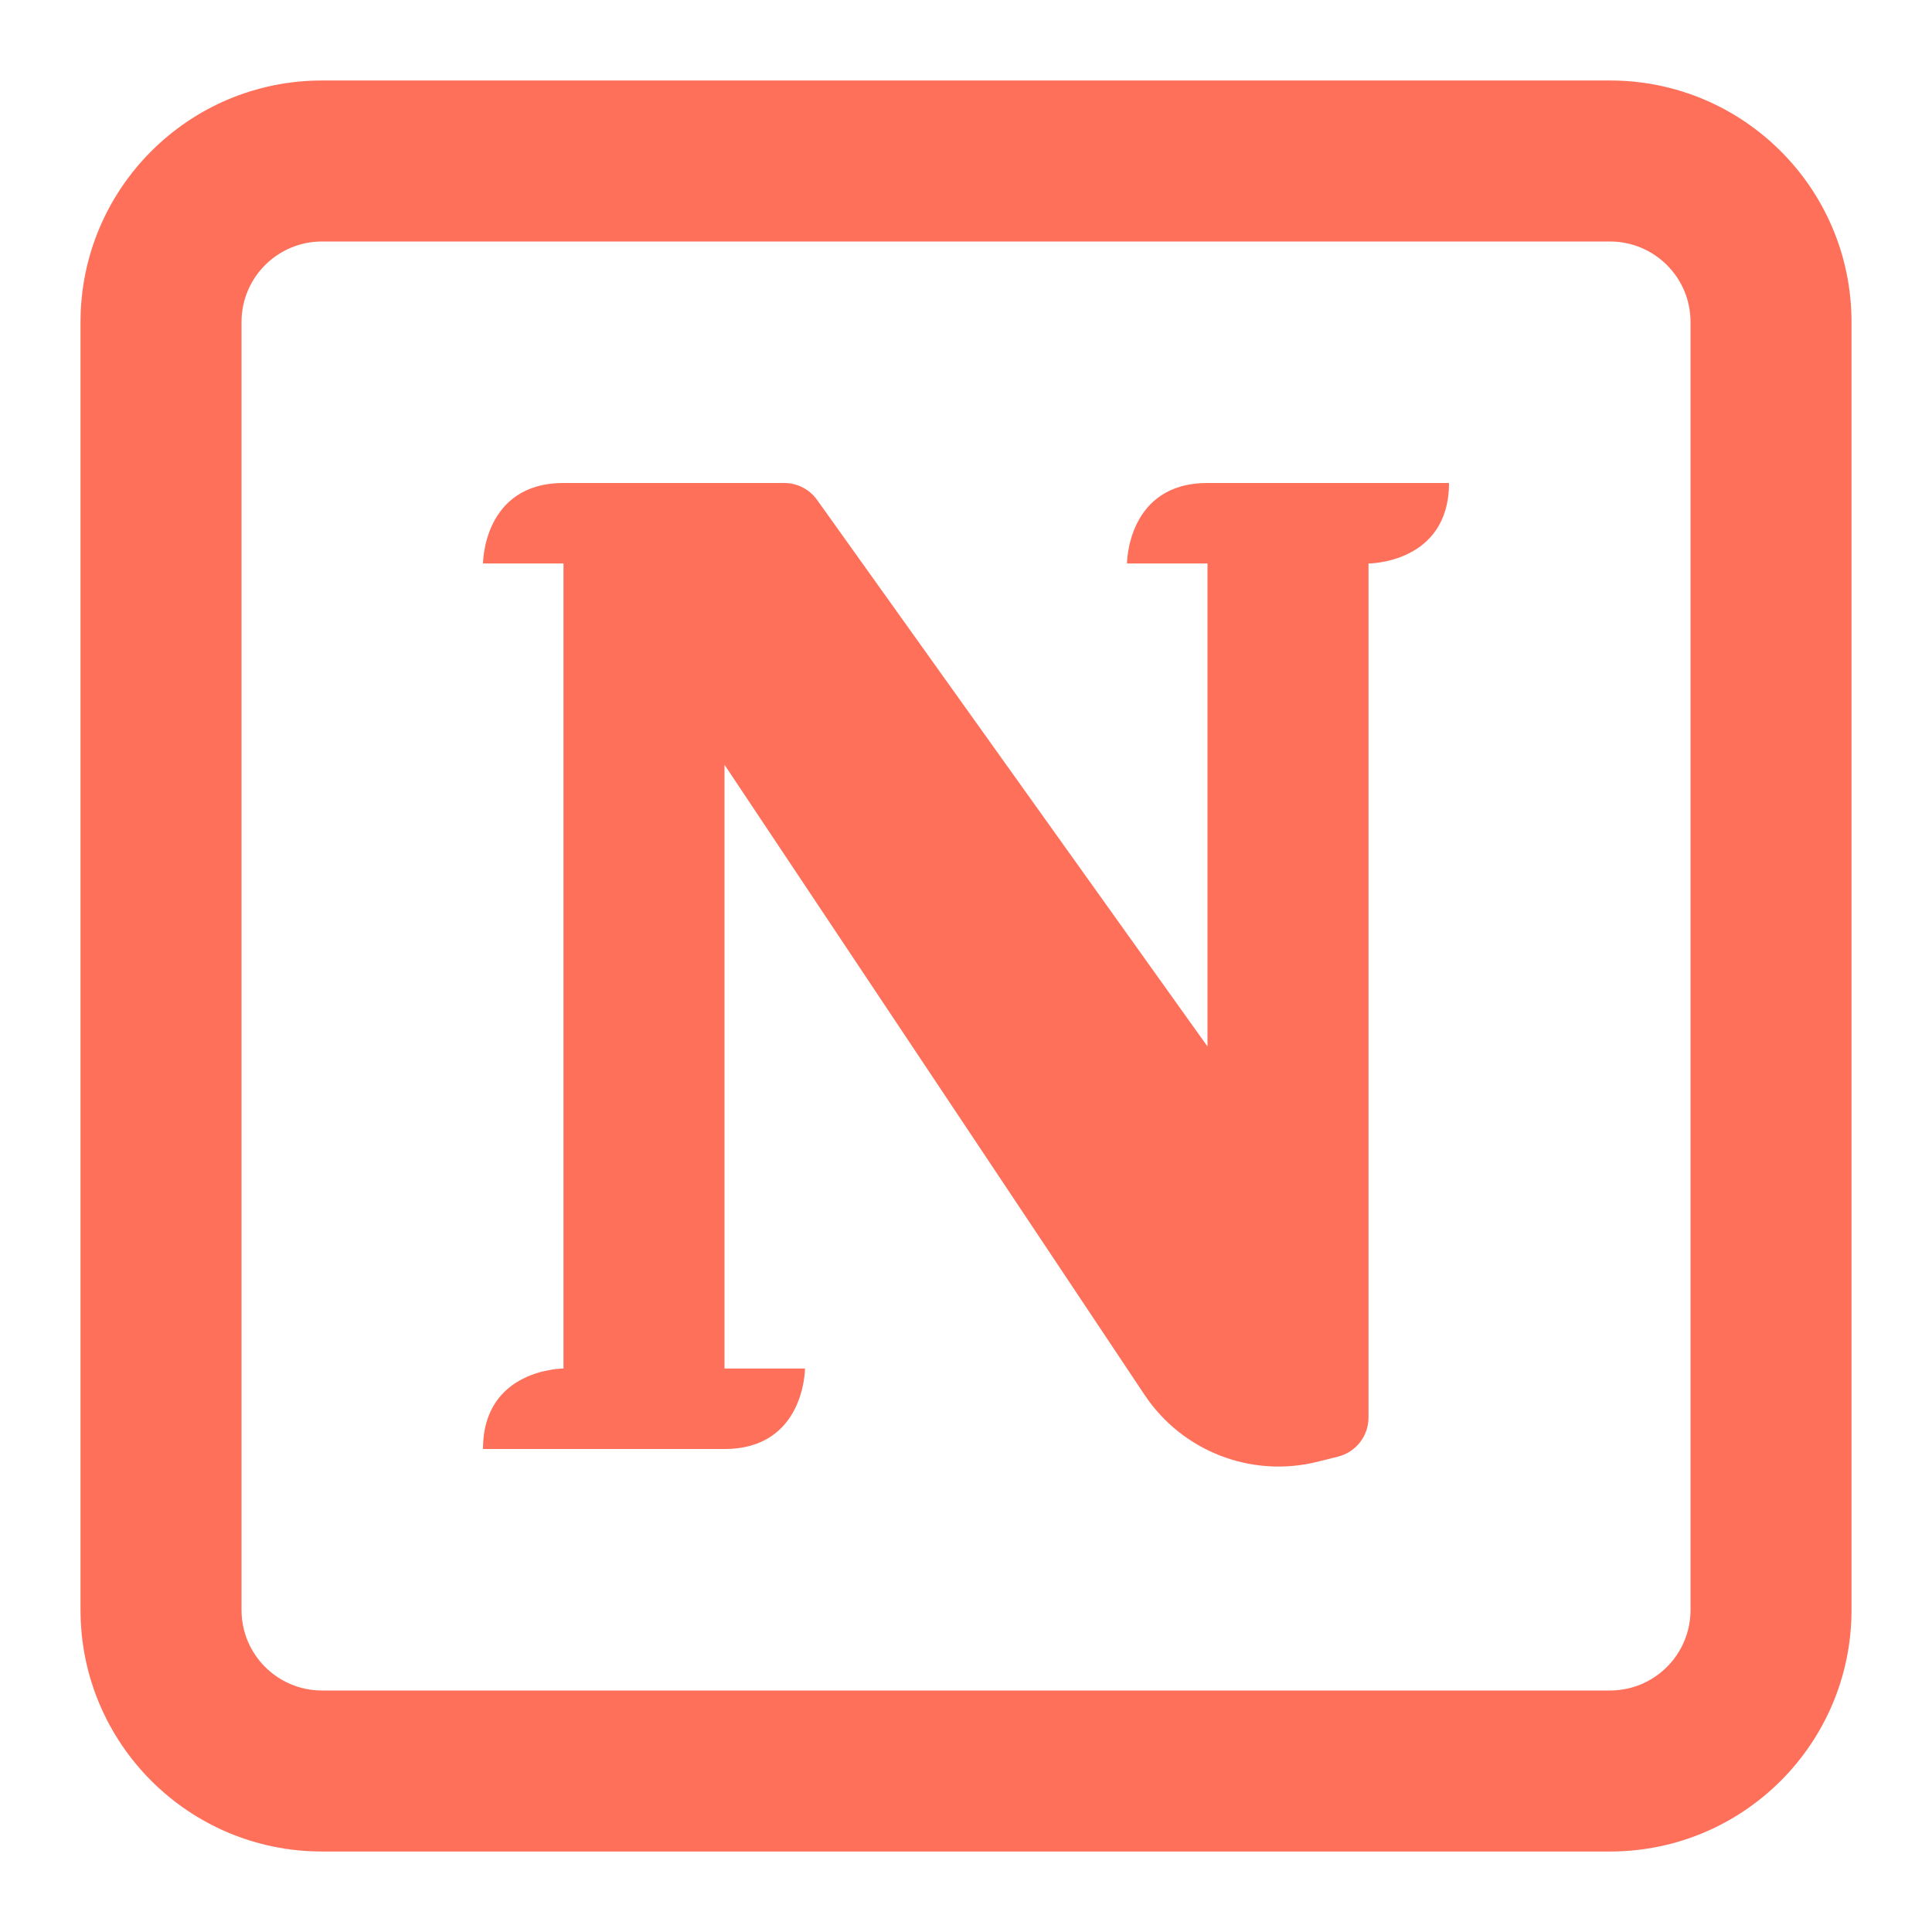
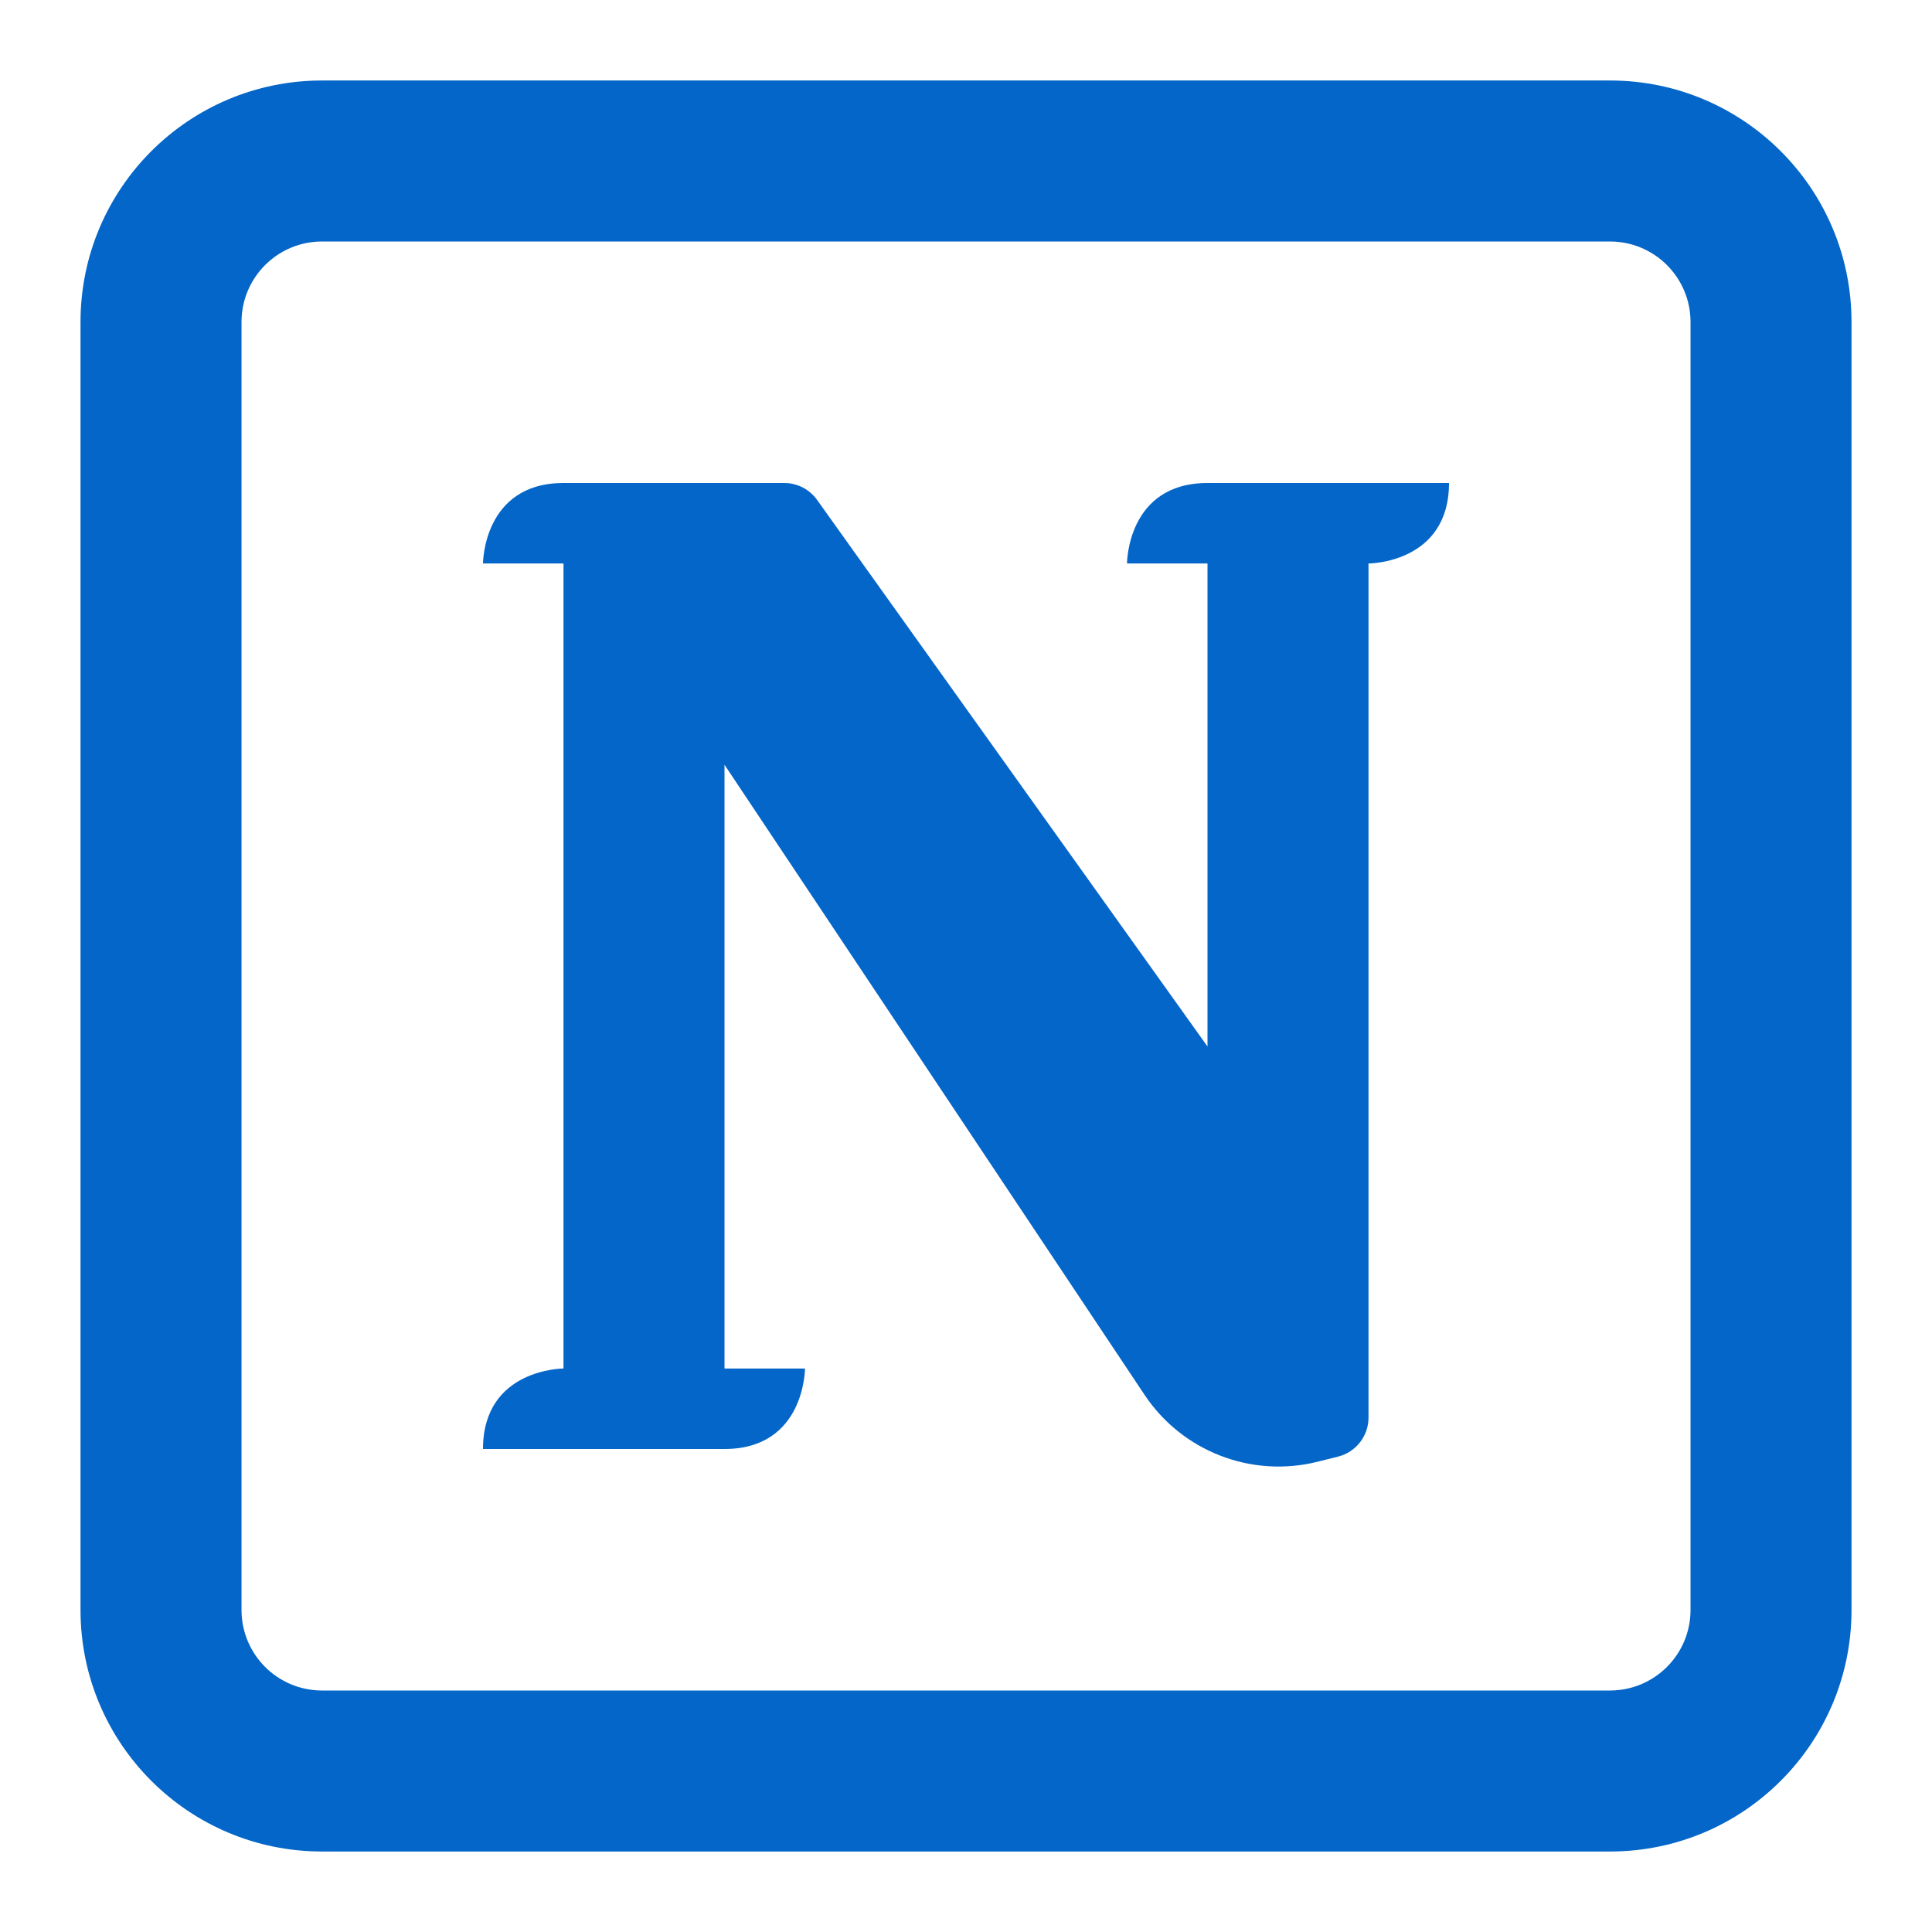
<svg xmlns="http://www.w3.org/2000/svg" width="80" height="80" viewBox="0 0 80 80" fill="none">
-   <path d="M33.333 56.667H30V31.667L47.394 57.758C48.957 60.102 51.825 61.211 54.558 60.527L55.404 60.316C56.146 60.13 56.667 59.463 56.667 58.699V23.333C56.667 23.333 60 23.333 60 20H50C46.667 20 46.667 23.333 46.667 23.333H50V43.333L33.832 20.698C33.519 20.26 33.014 20 32.476 20H23.333C20 20 20 23.333 20 23.333H23.333V56.667C23.333 56.667 20 56.667 20 60H30C33.333 60 33.333 56.667 33.333 56.667Z" fill="#FE705A" />
-   <path fill-rule="evenodd" clip-rule="evenodd" d="M3.334 13.333C3.334 7.81 7.811 3.333 13.334 3.333H66.667C72.19 3.333 76.667 7.81 76.667 13.333V66.667C76.667 72.19 72.19 76.667 66.667 76.667H13.334C7.811 76.667 3.334 72.19 3.334 66.667V13.333ZM13.334 10H66.667C68.508 10 70.001 11.492 70.001 13.333V66.667C70.001 68.508 68.508 70 66.667 70H13.334C11.493 70 10.001 68.508 10.001 66.667V13.333C10.001 11.492 11.493 10 13.334 10Z" fill="#FE705A" />
+   <path d="M33.333 56.667H30V31.667L47.394 57.758C48.957 60.102 51.825 61.211 54.558 60.527L55.404 60.316C56.146 60.13 56.667 59.463 56.667 58.699V23.333C56.667 23.333 60 23.333 60 20H50C46.667 20 46.667 23.333 46.667 23.333H50V43.333L33.832 20.698C33.519 20.26 33.014 20 32.476 20H23.333C20 20 20 23.333 20 23.333H23.333V56.667C23.333 56.667 20 56.667 20 60H30C33.333 60 33.333 56.667 33.333 56.667Z" fill="#0466c8" />
+   <path fill-rule="evenodd" clip-rule="evenodd" d="M3.334 13.333C3.334 7.81 7.811 3.333 13.334 3.333H66.667C72.19 3.333 76.667 7.81 76.667 13.333V66.667C76.667 72.19 72.19 76.667 66.667 76.667H13.334C7.811 76.667 3.334 72.19 3.334 66.667V13.333ZM13.334 10H66.667C68.508 10 70.001 11.492 70.001 13.333V66.667C70.001 68.508 68.508 70 66.667 70H13.334C11.493 70 10.001 68.508 10.001 66.667V13.333C10.001 11.492 11.493 10 13.334 10Z" fill="#0466c8" />
</svg>
